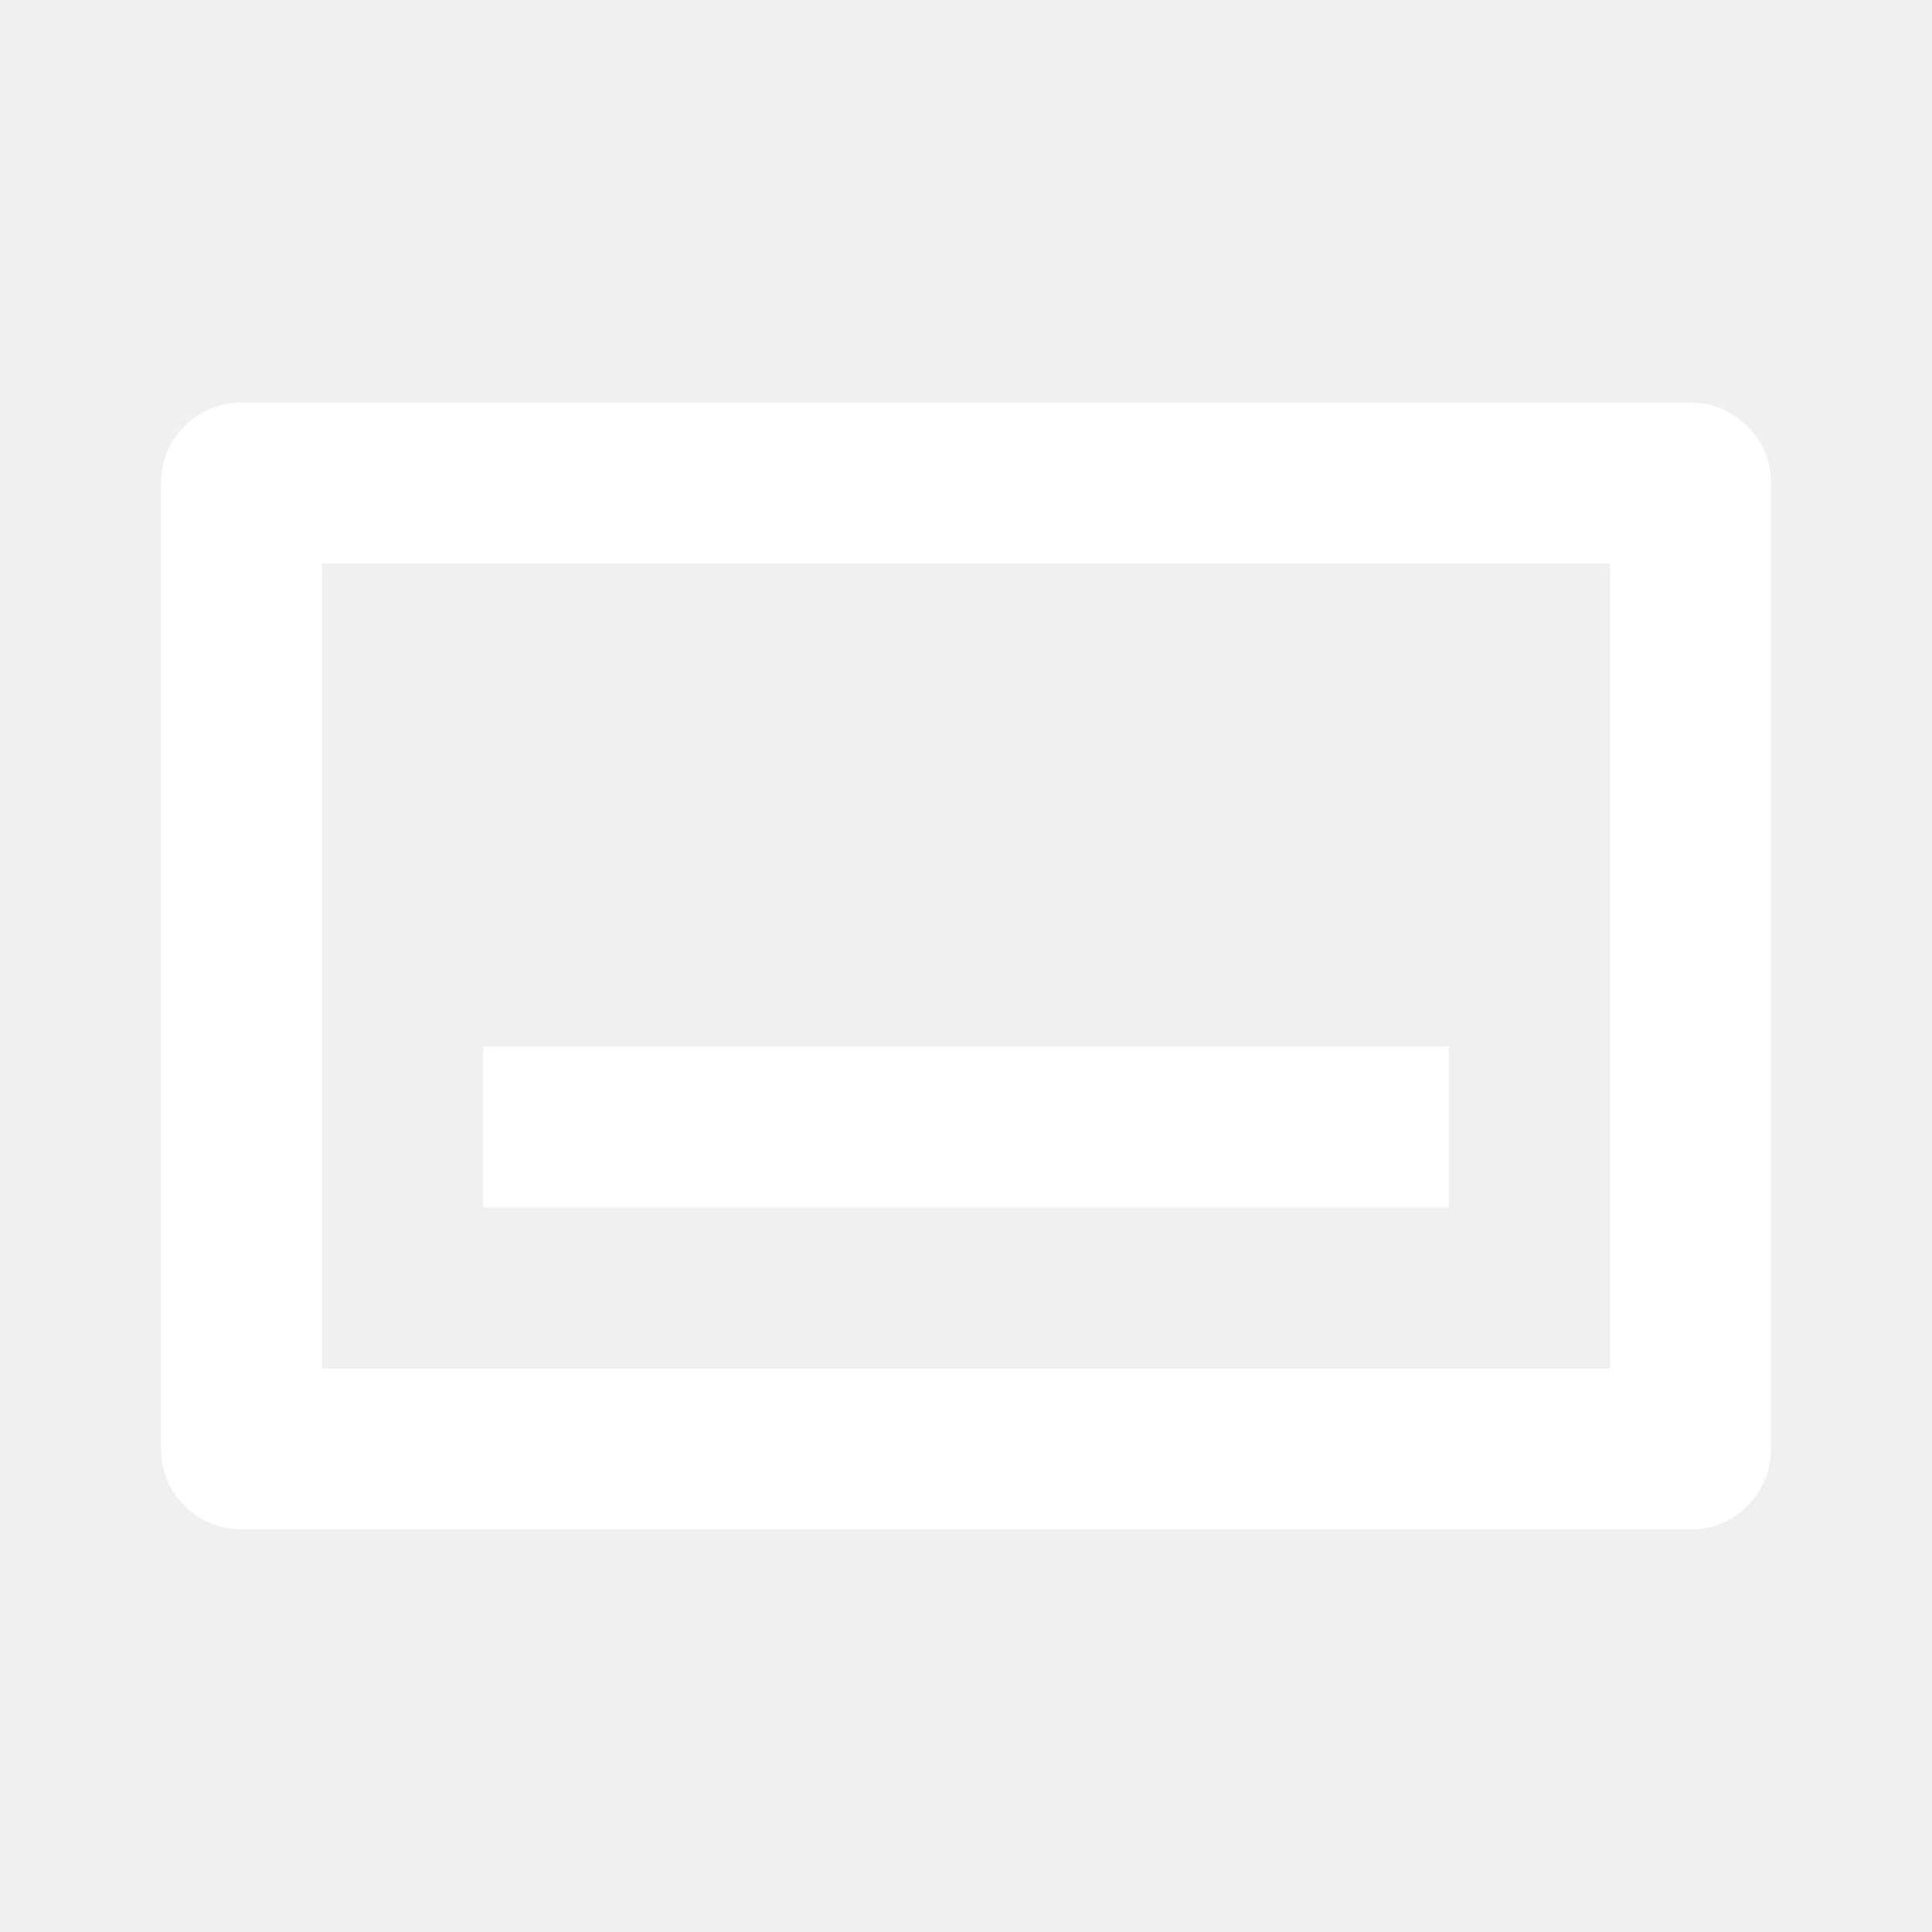
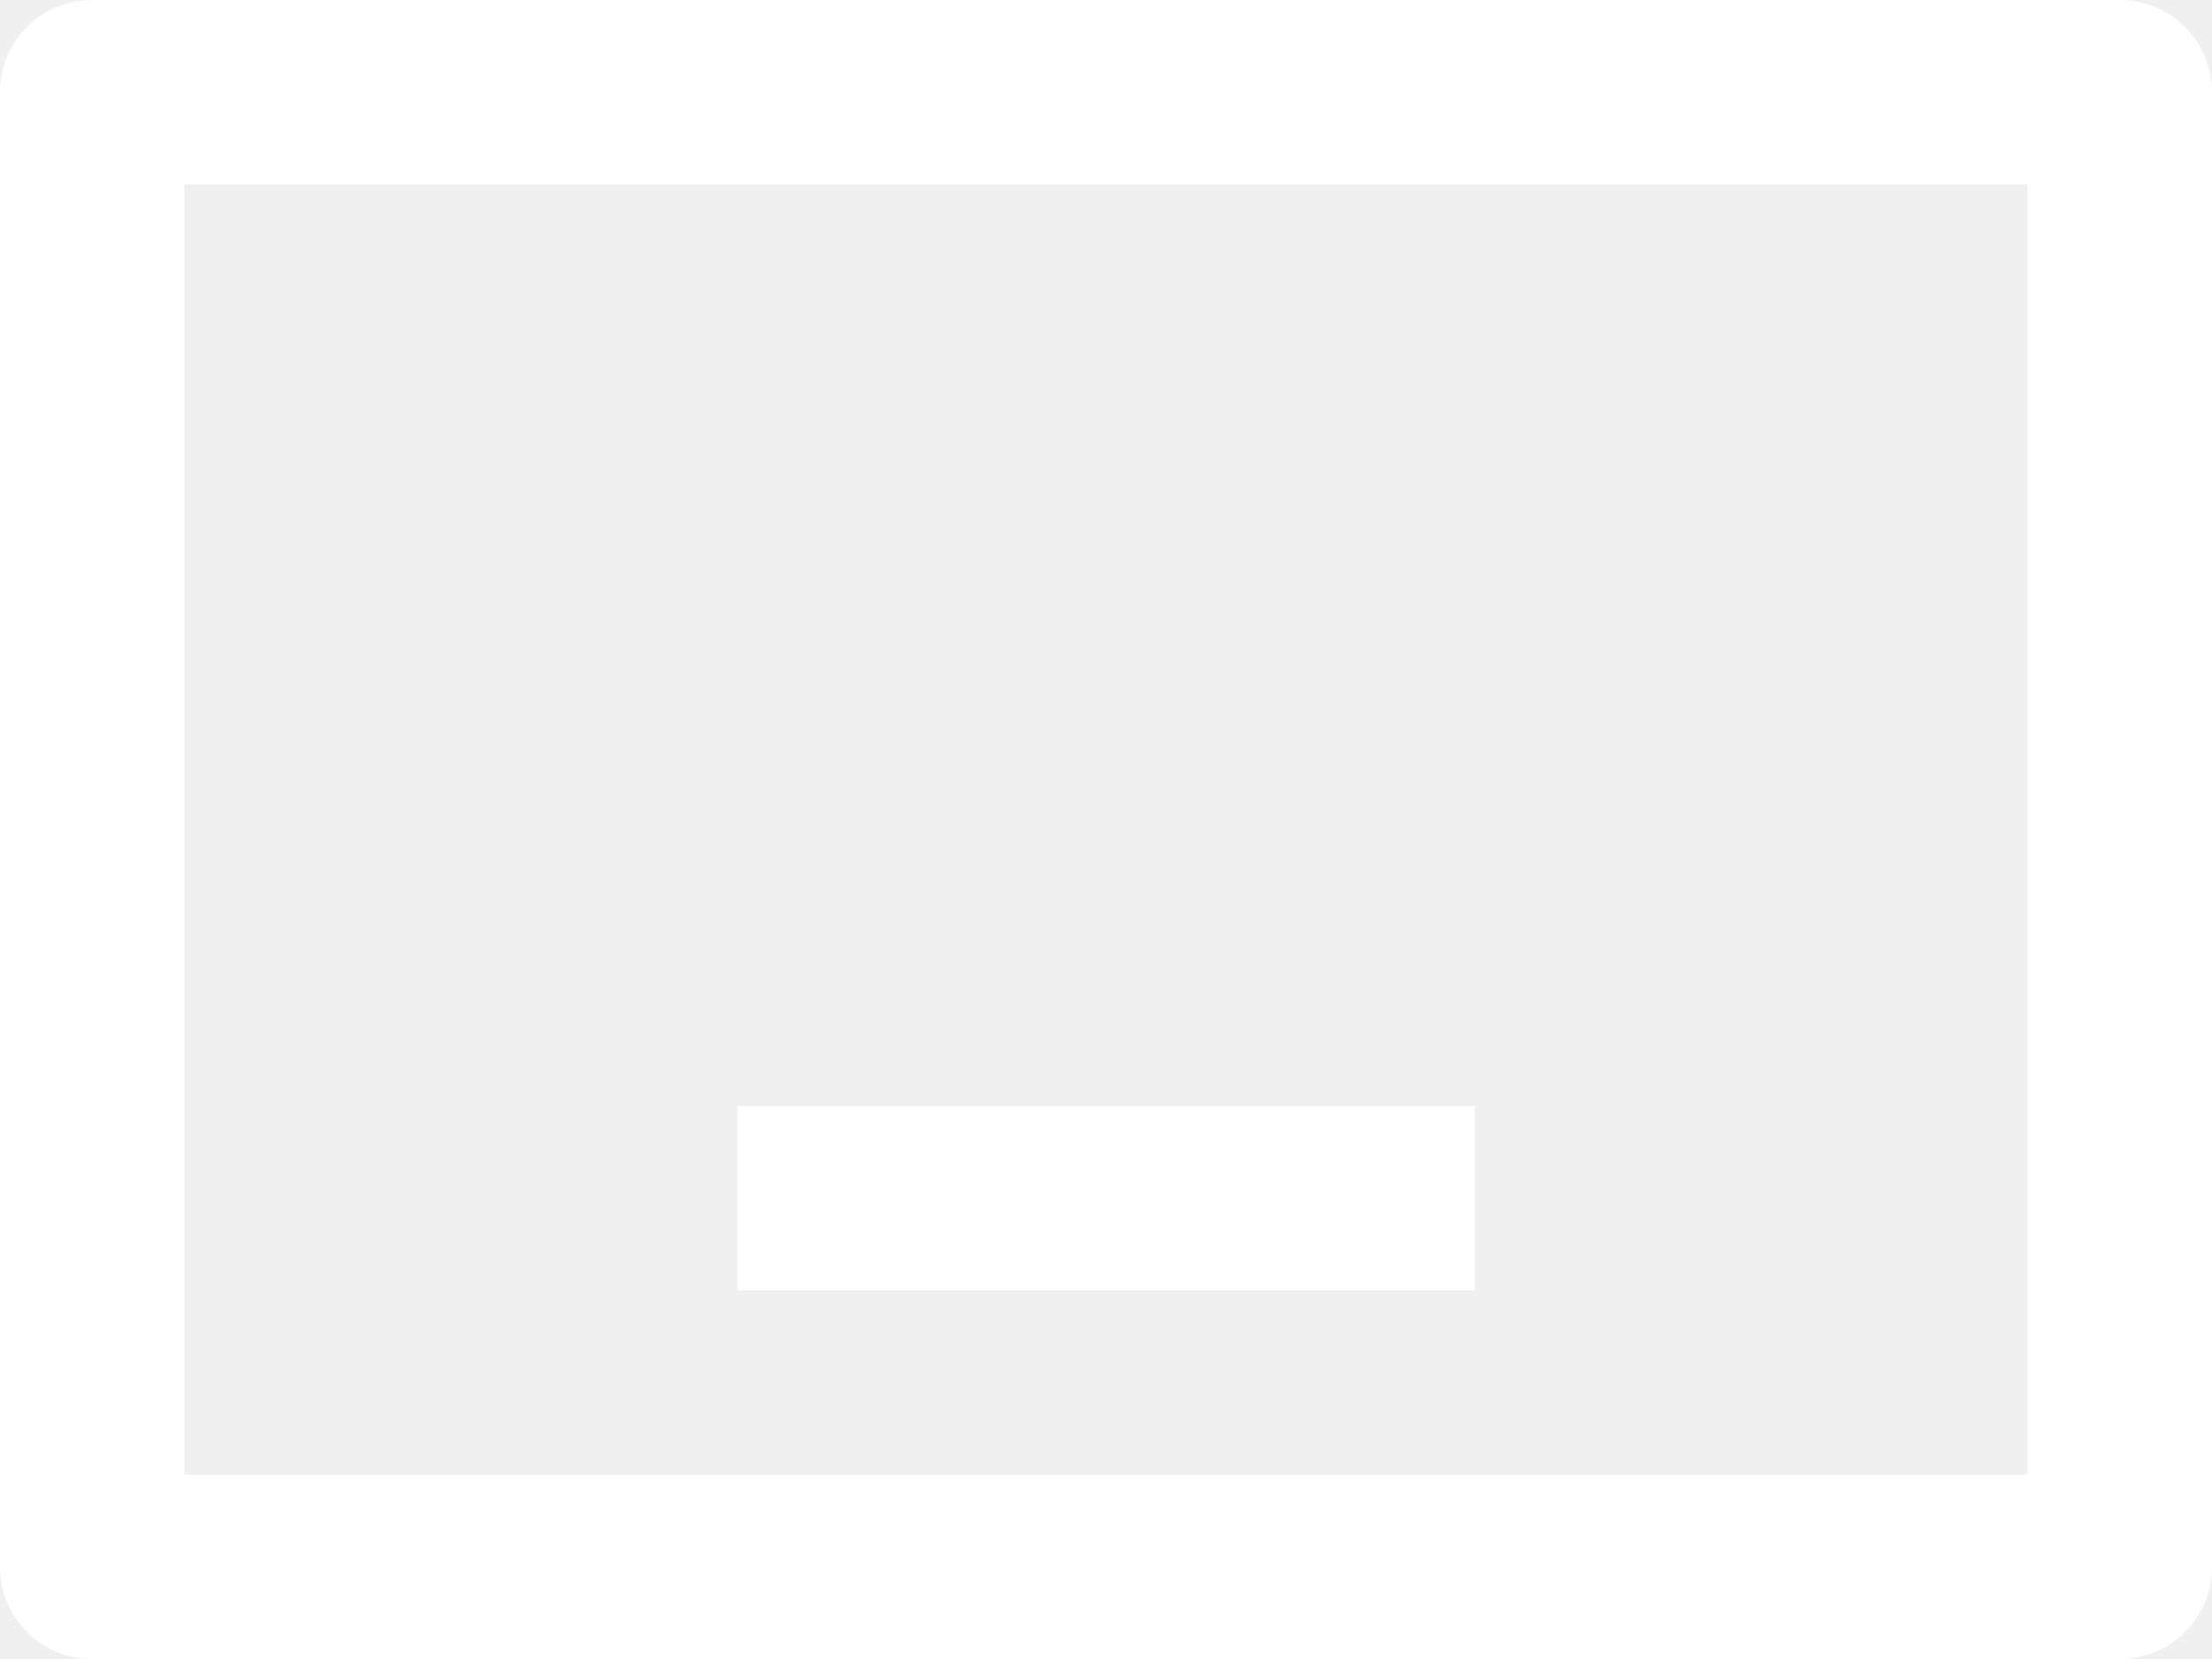
- <svg xmlns="http://www.w3.org/2000/svg" viewBox="0 0 24 24">
-   <path fill="#FFF" d="M21 19H3c-.552 0-1-.448-1-1V6c0-.552.448-1 1-1h18c.552 0 1 .448 1 1v12c0 .552-.448 1-1 1zm-1-2V7H4v10h16z" />
-   <path fill="#FFF" d="M6 13h12v2H6z" />
+ <svg xmlns="http://www.w3.org/2000/svg" viewBox="0 0 24 18">
+   <path fill="#fff" d="M23 18H1a1 1 0 0 1-1-1V1a1 1 0 0 1 1-1h22a1 1 0 0 1 1 1v16a1 1 0 0 1-1 1zm-1-2V2H2v14h20z" />
+   <path fill="#fff" d="M8 12h8v2H8z" />
</svg>
